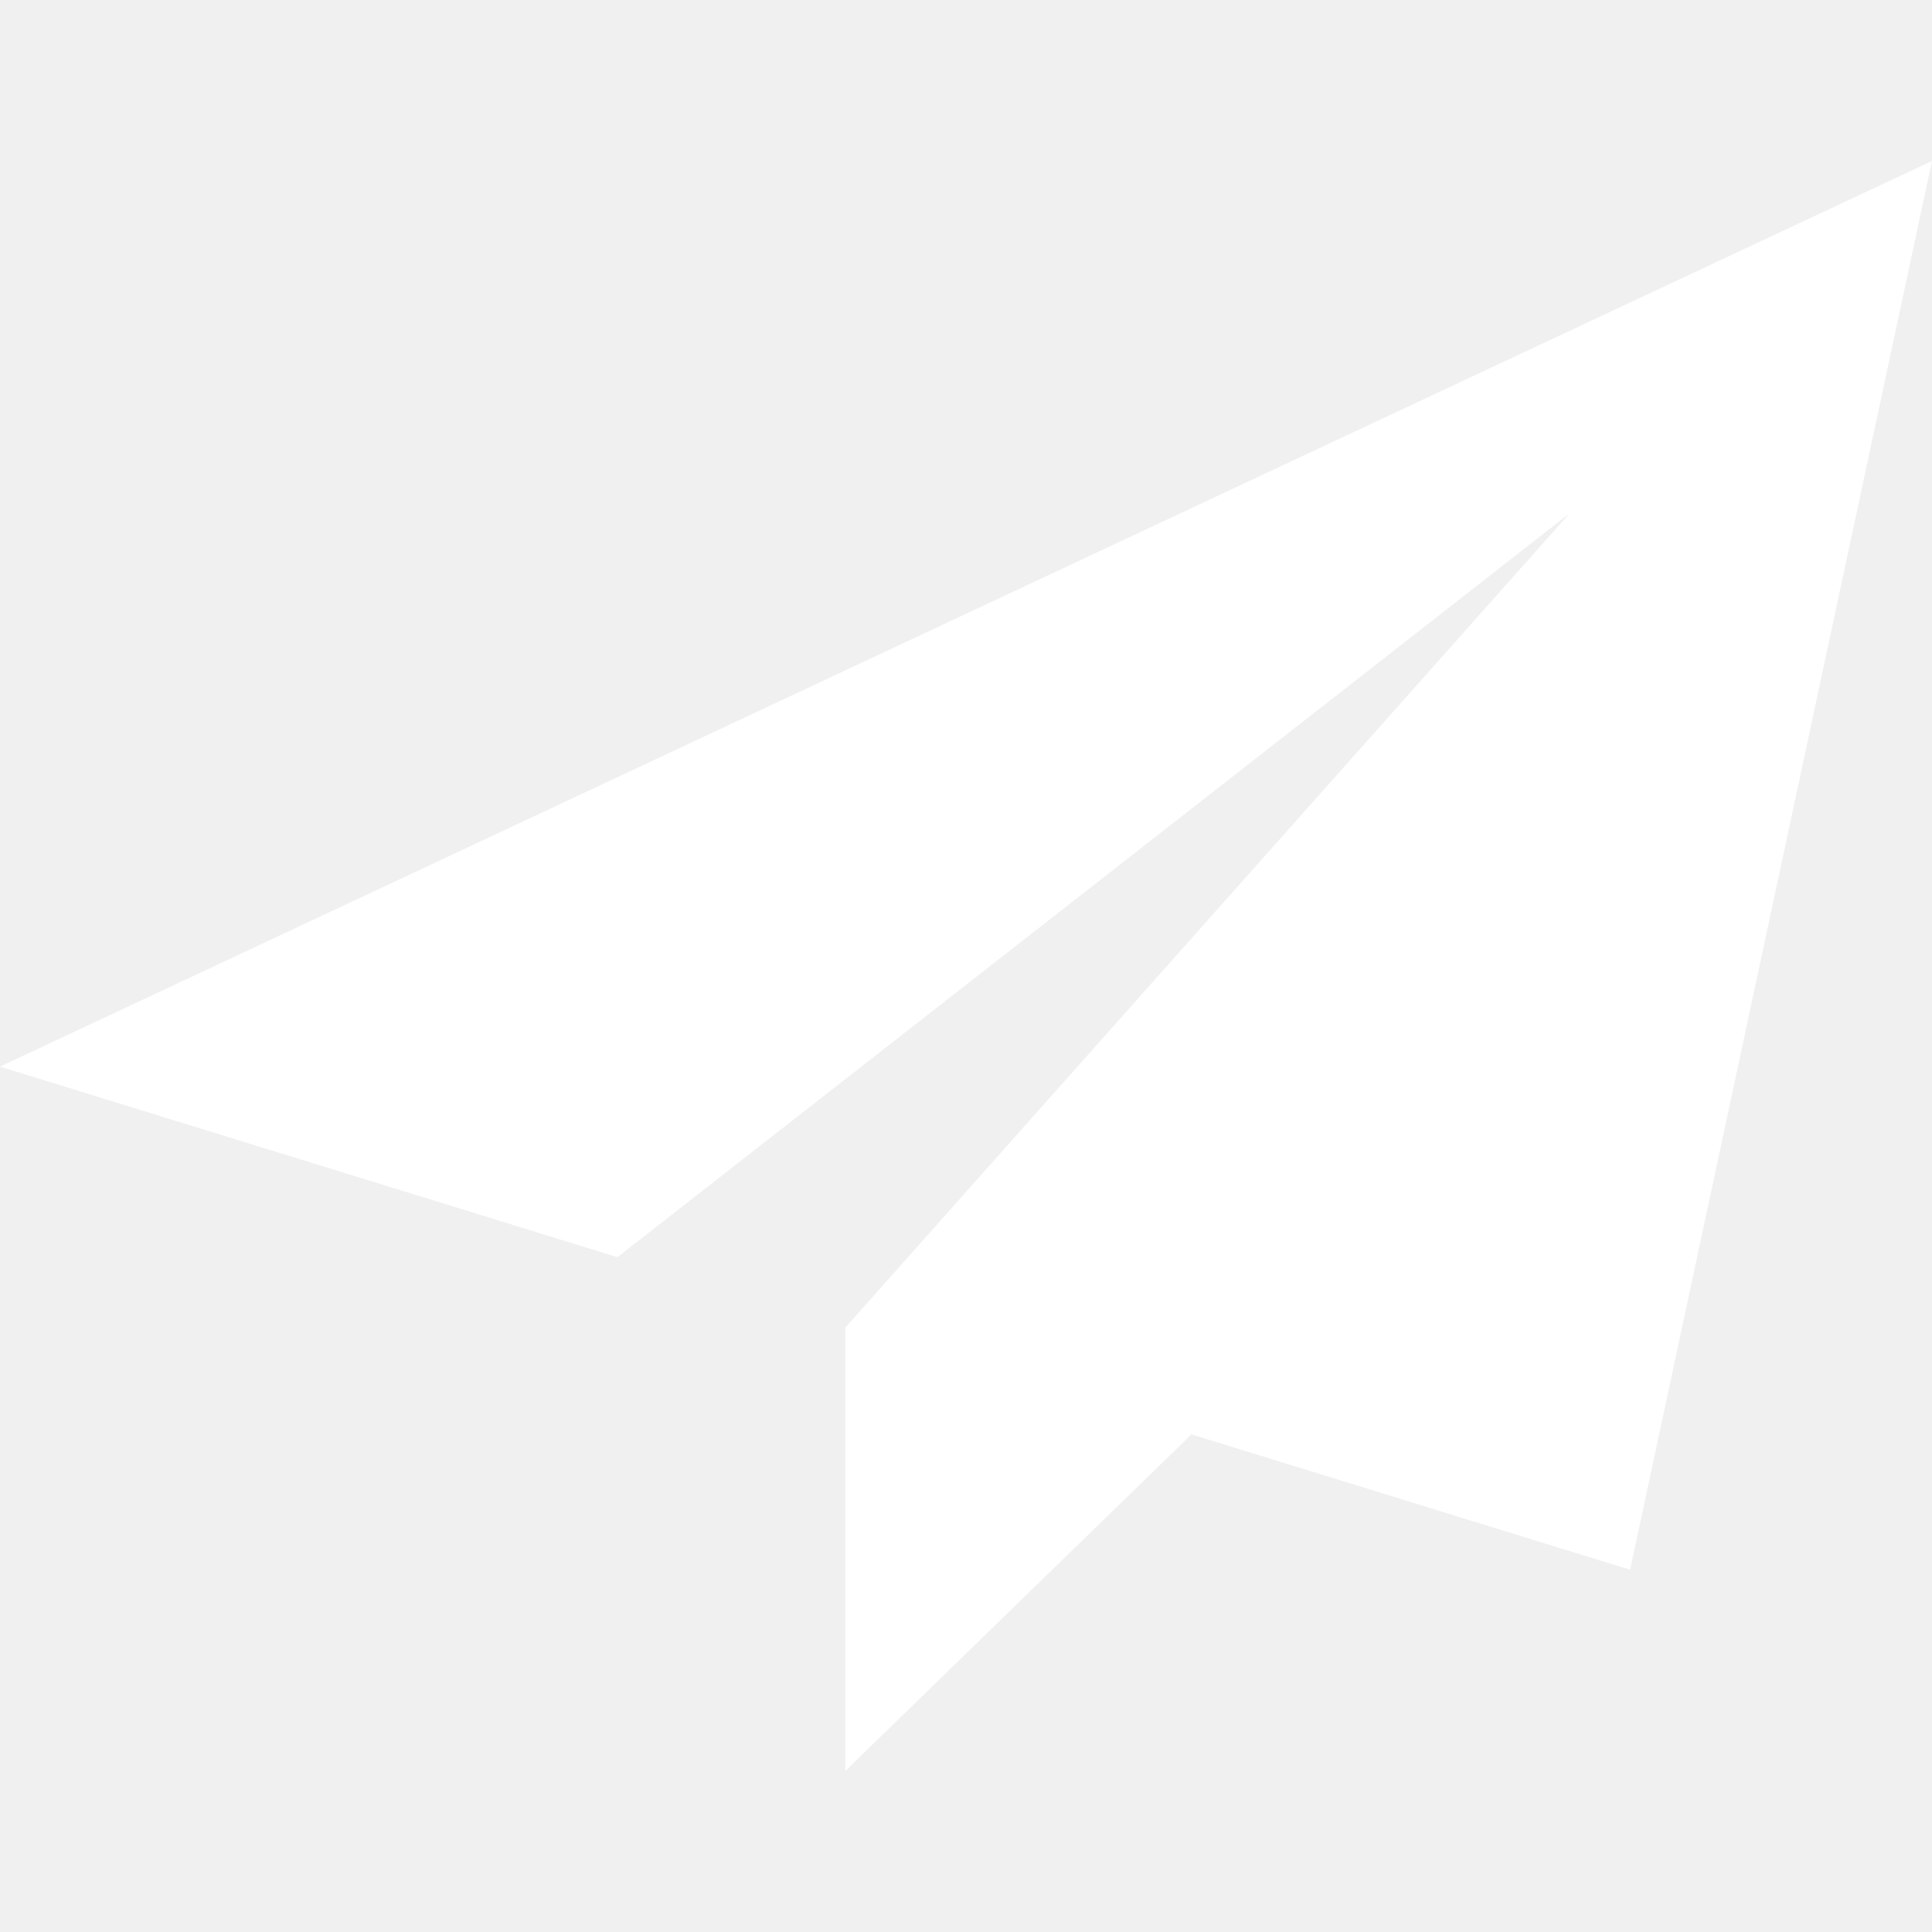
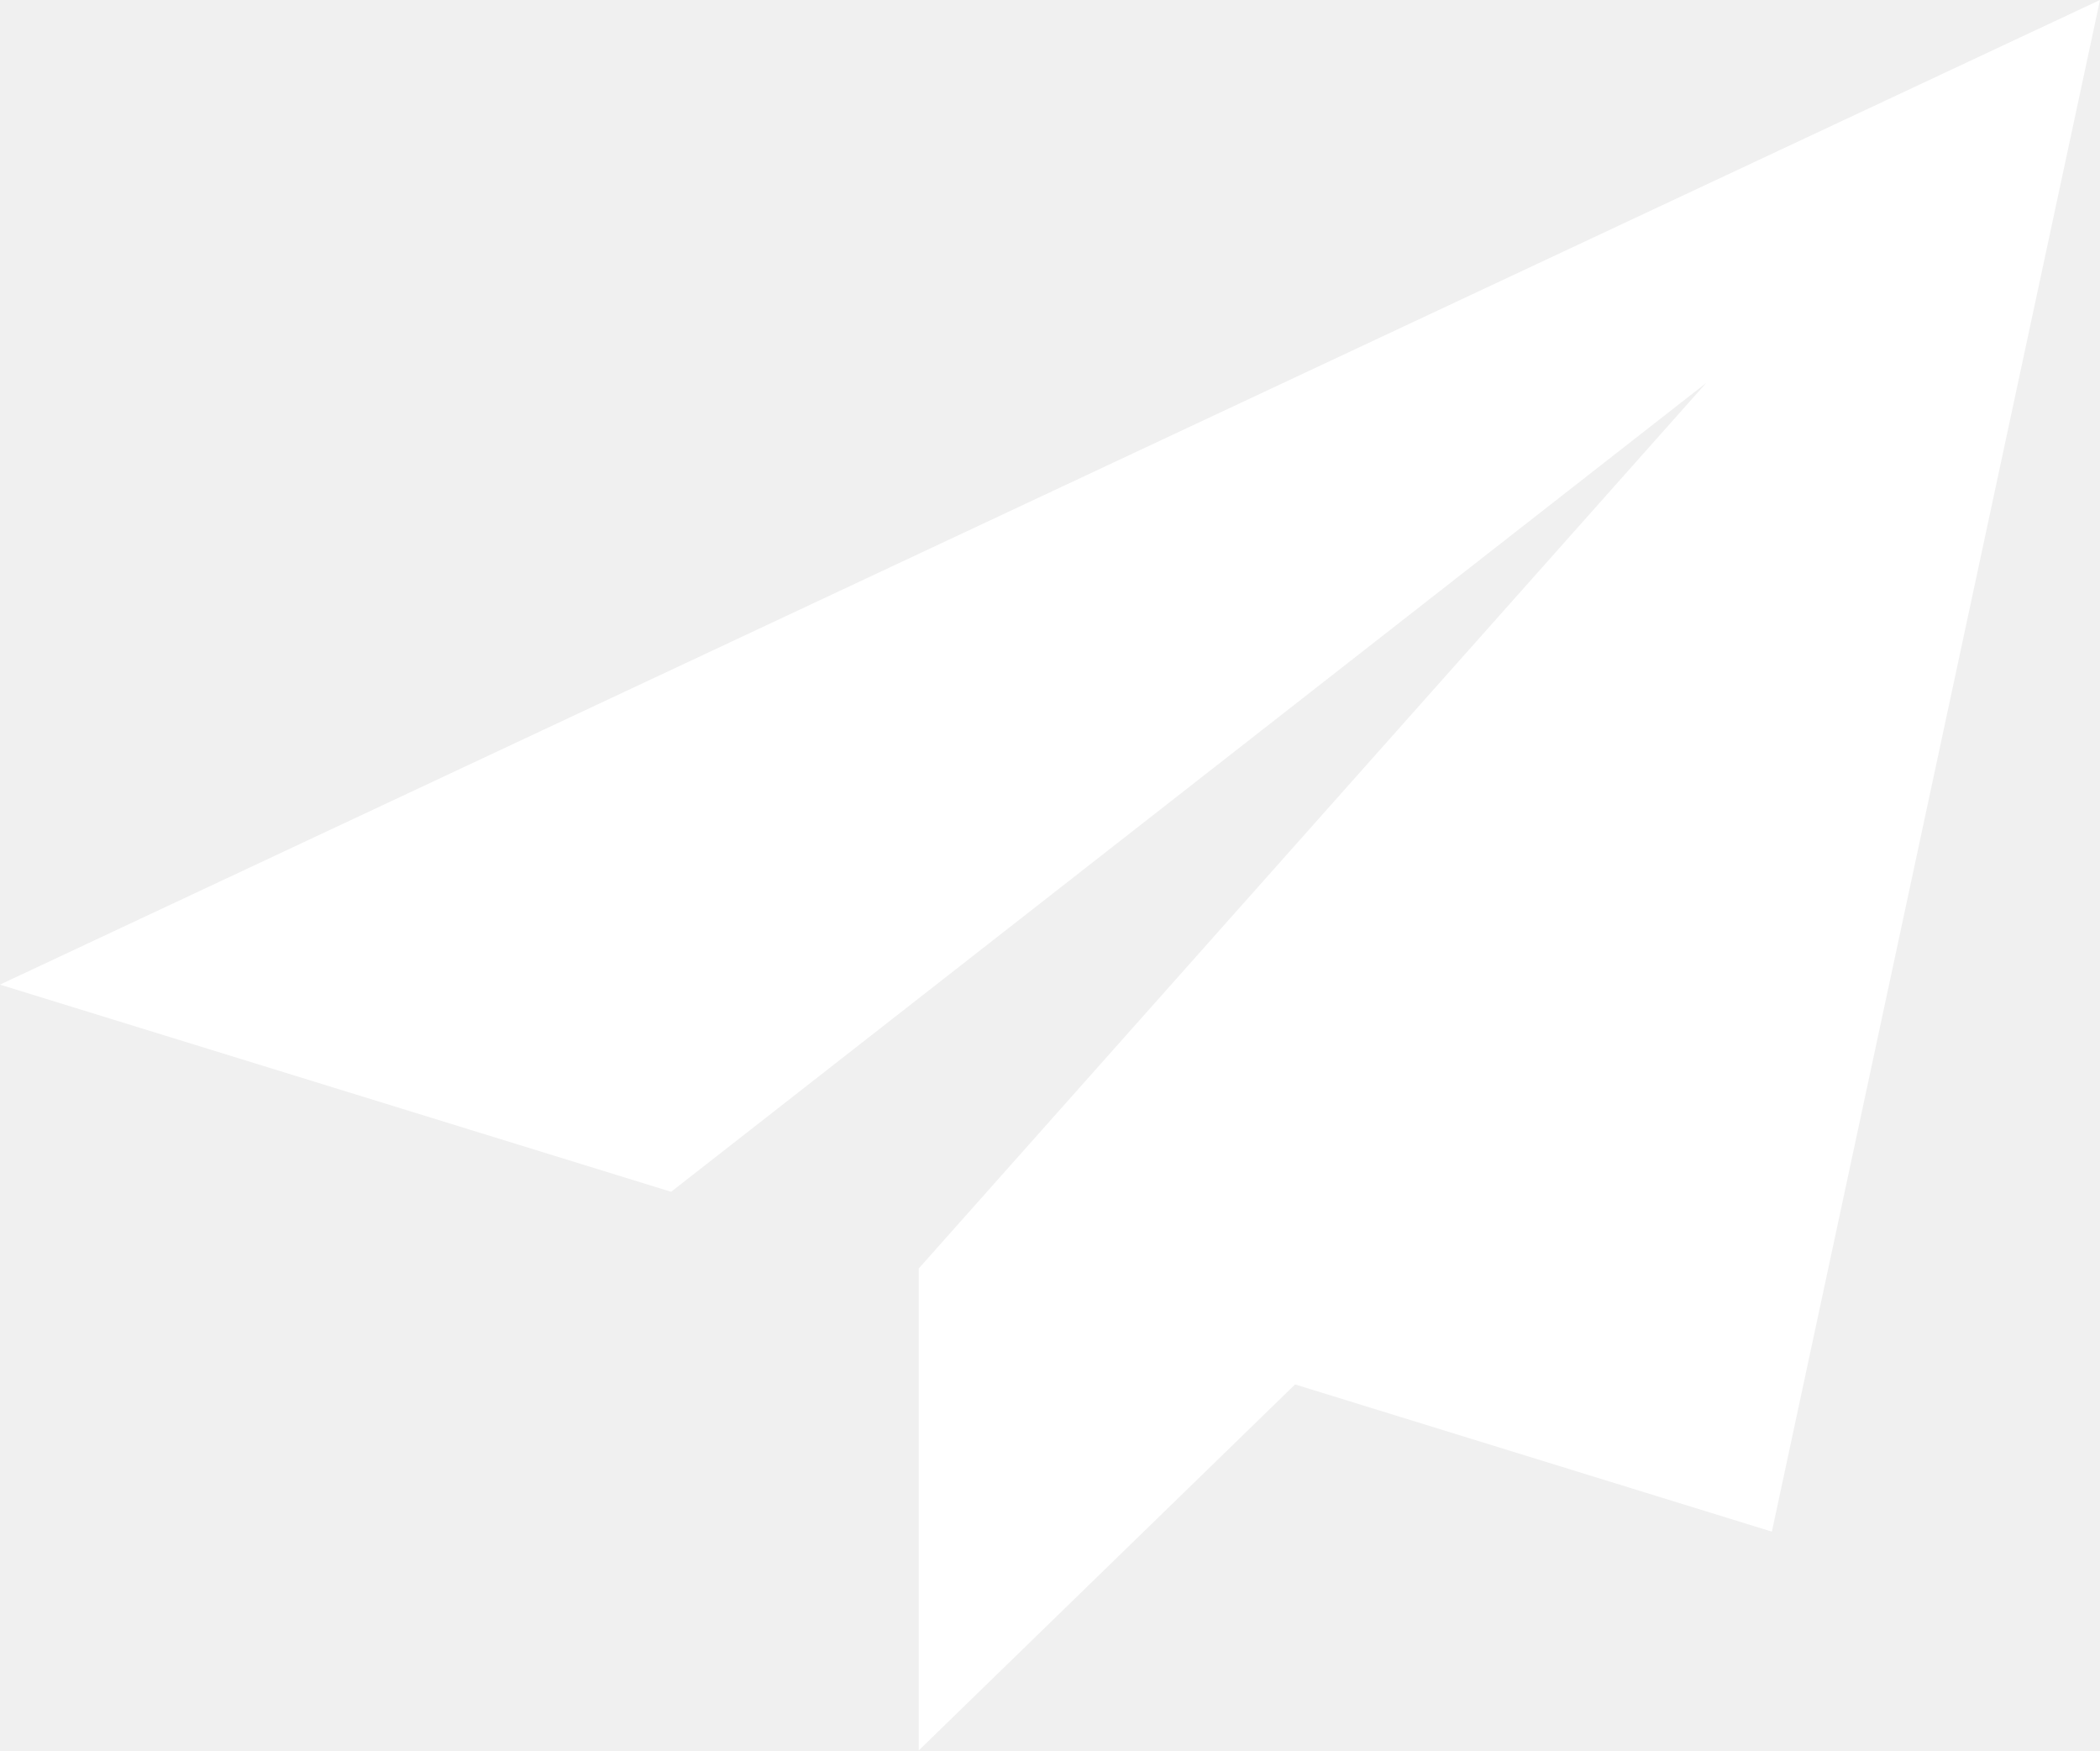
- <svg xmlns="http://www.w3.org/2000/svg" width="24" height="24" viewBox="0 0 24 24" fill="none">
-   <path d="M24 2L0 13.25L7.67 15.617L19.5 6.375L10.502 16.491L10.509 16.494L10.5 16.491V22L14.801 17.818L20.25 19.5L24 2Z" fill="white" />
+ <svg xmlns="http://www.w3.org/2000/svg" width="24" height="20" viewBox="0 0 24 20" fill="none">
+   <path d="M24 0L0 11.25L7.67 13.617L19.5 4.375L10.502 14.491L10.509 14.494L10.5 14.491V20L14.801 15.818L20.25 17.5L24 0Z" fill="white" />
</svg>
